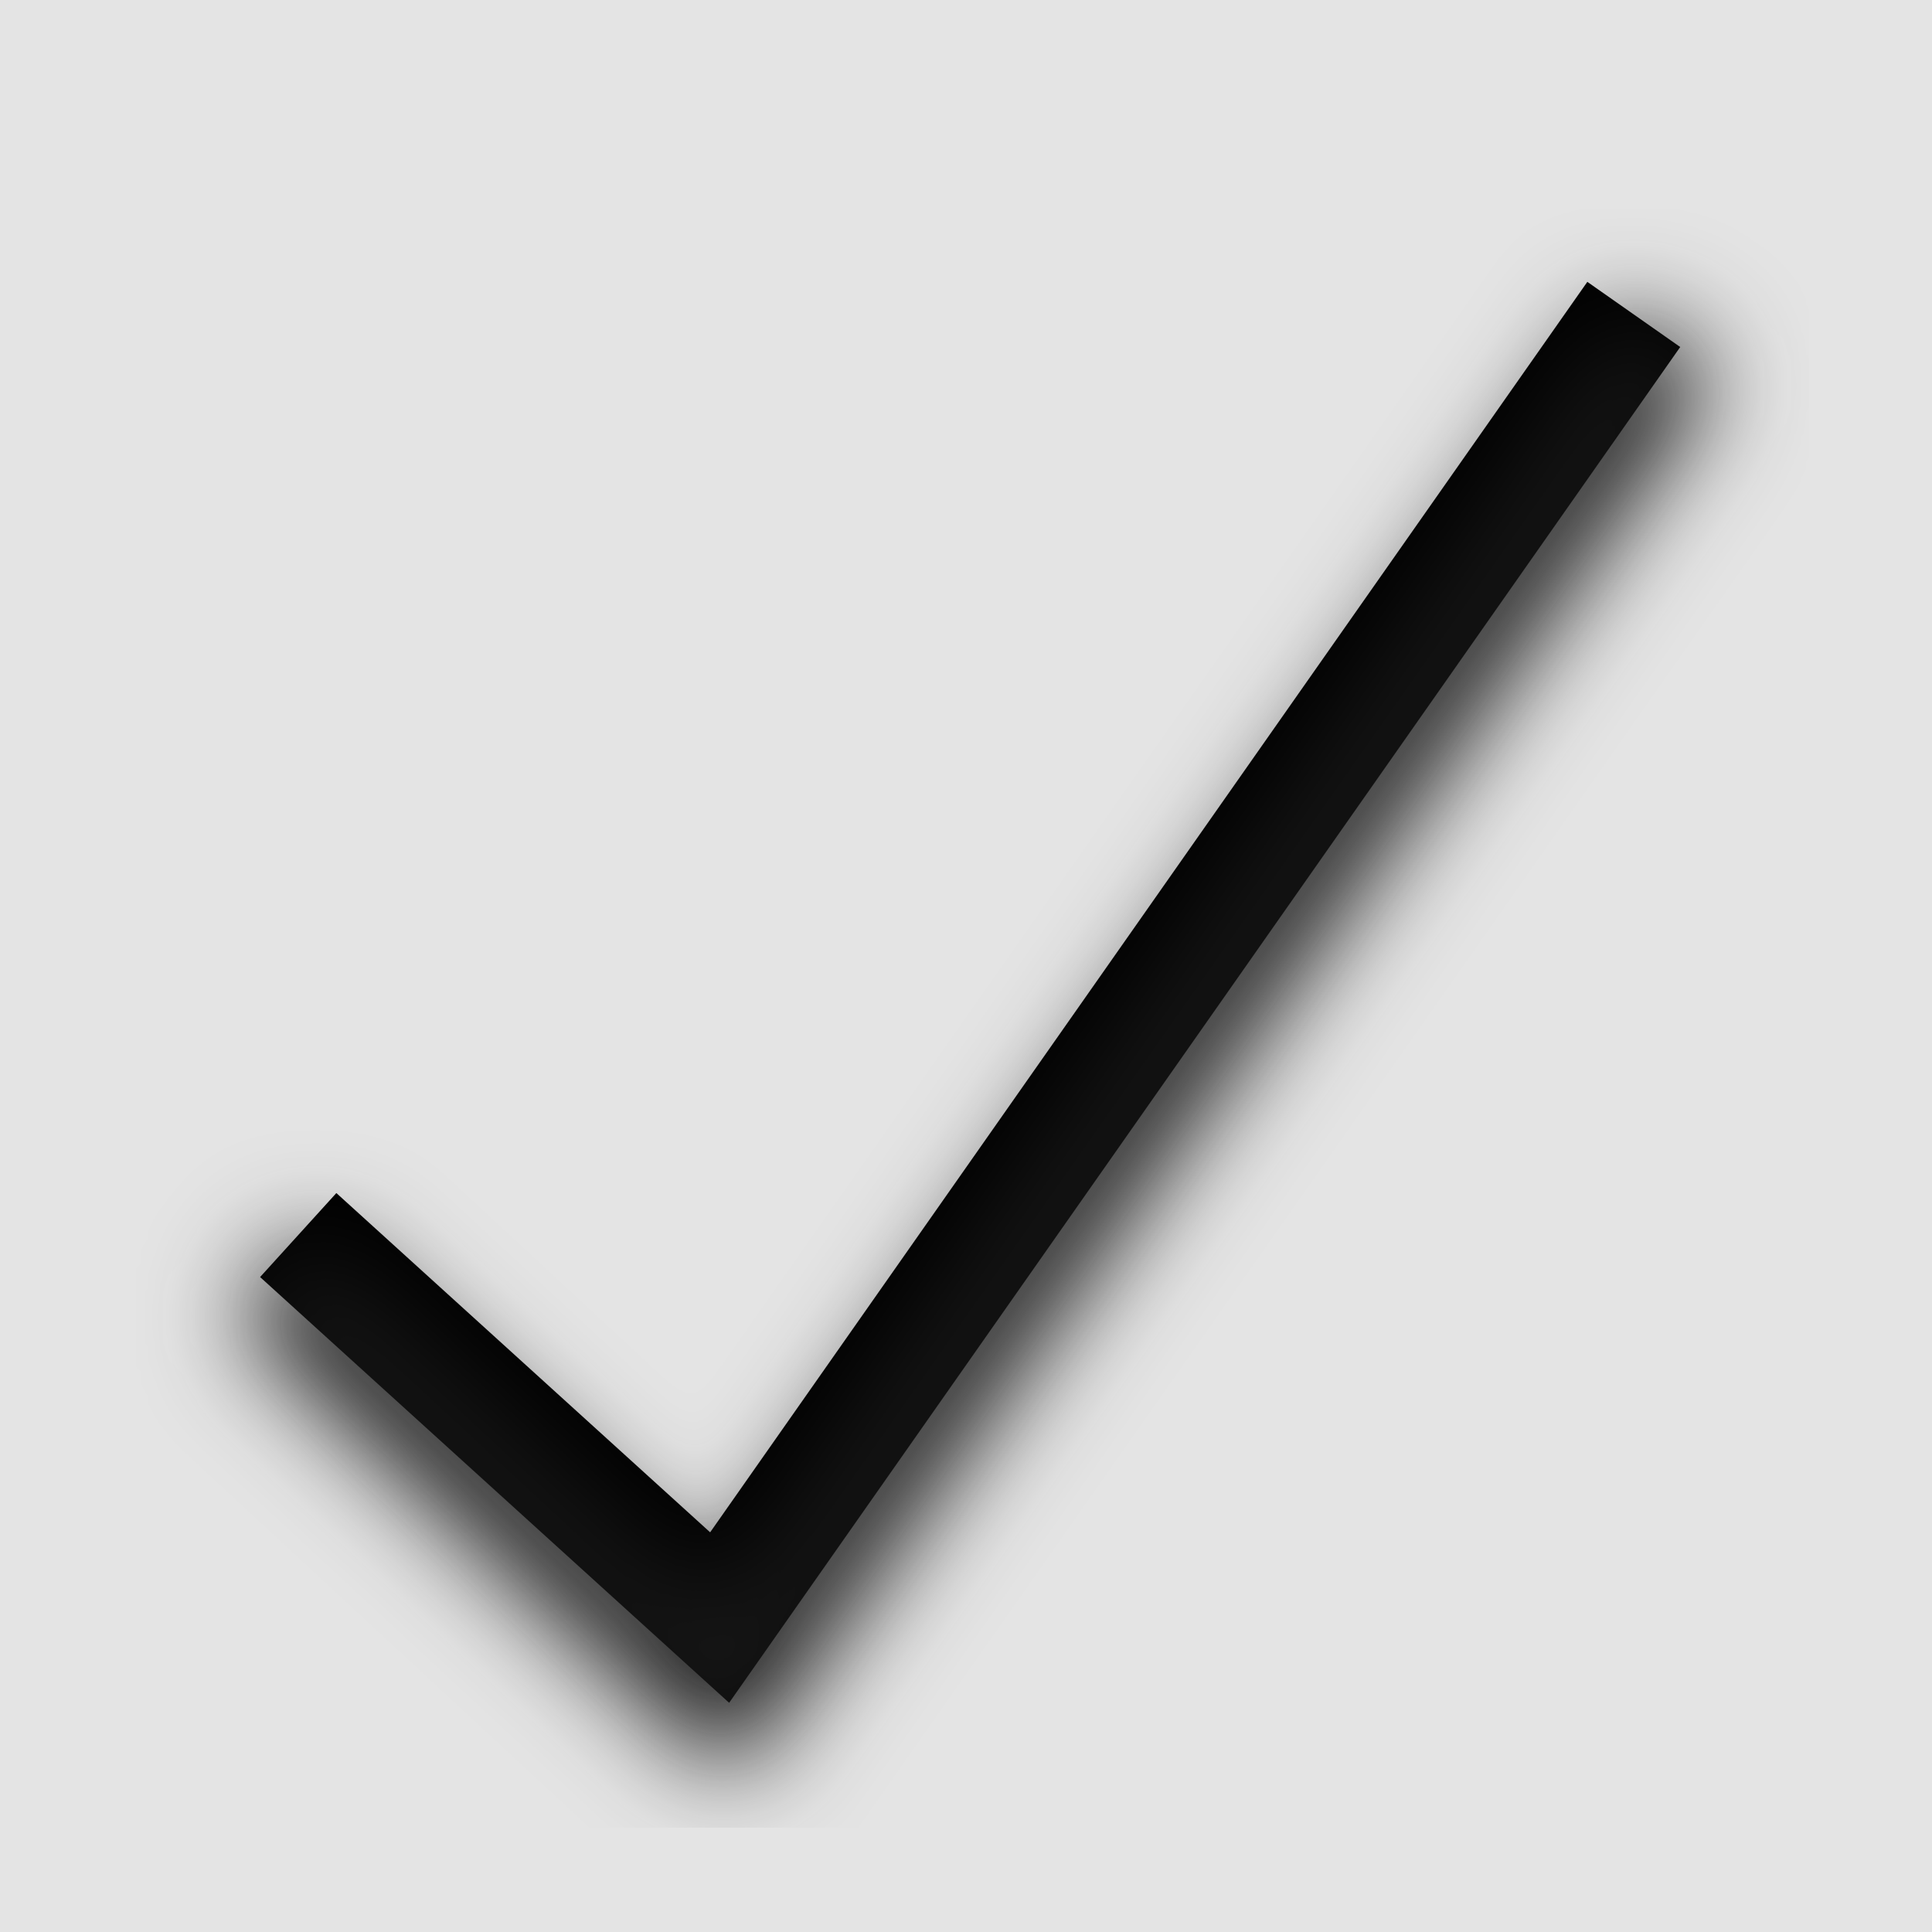
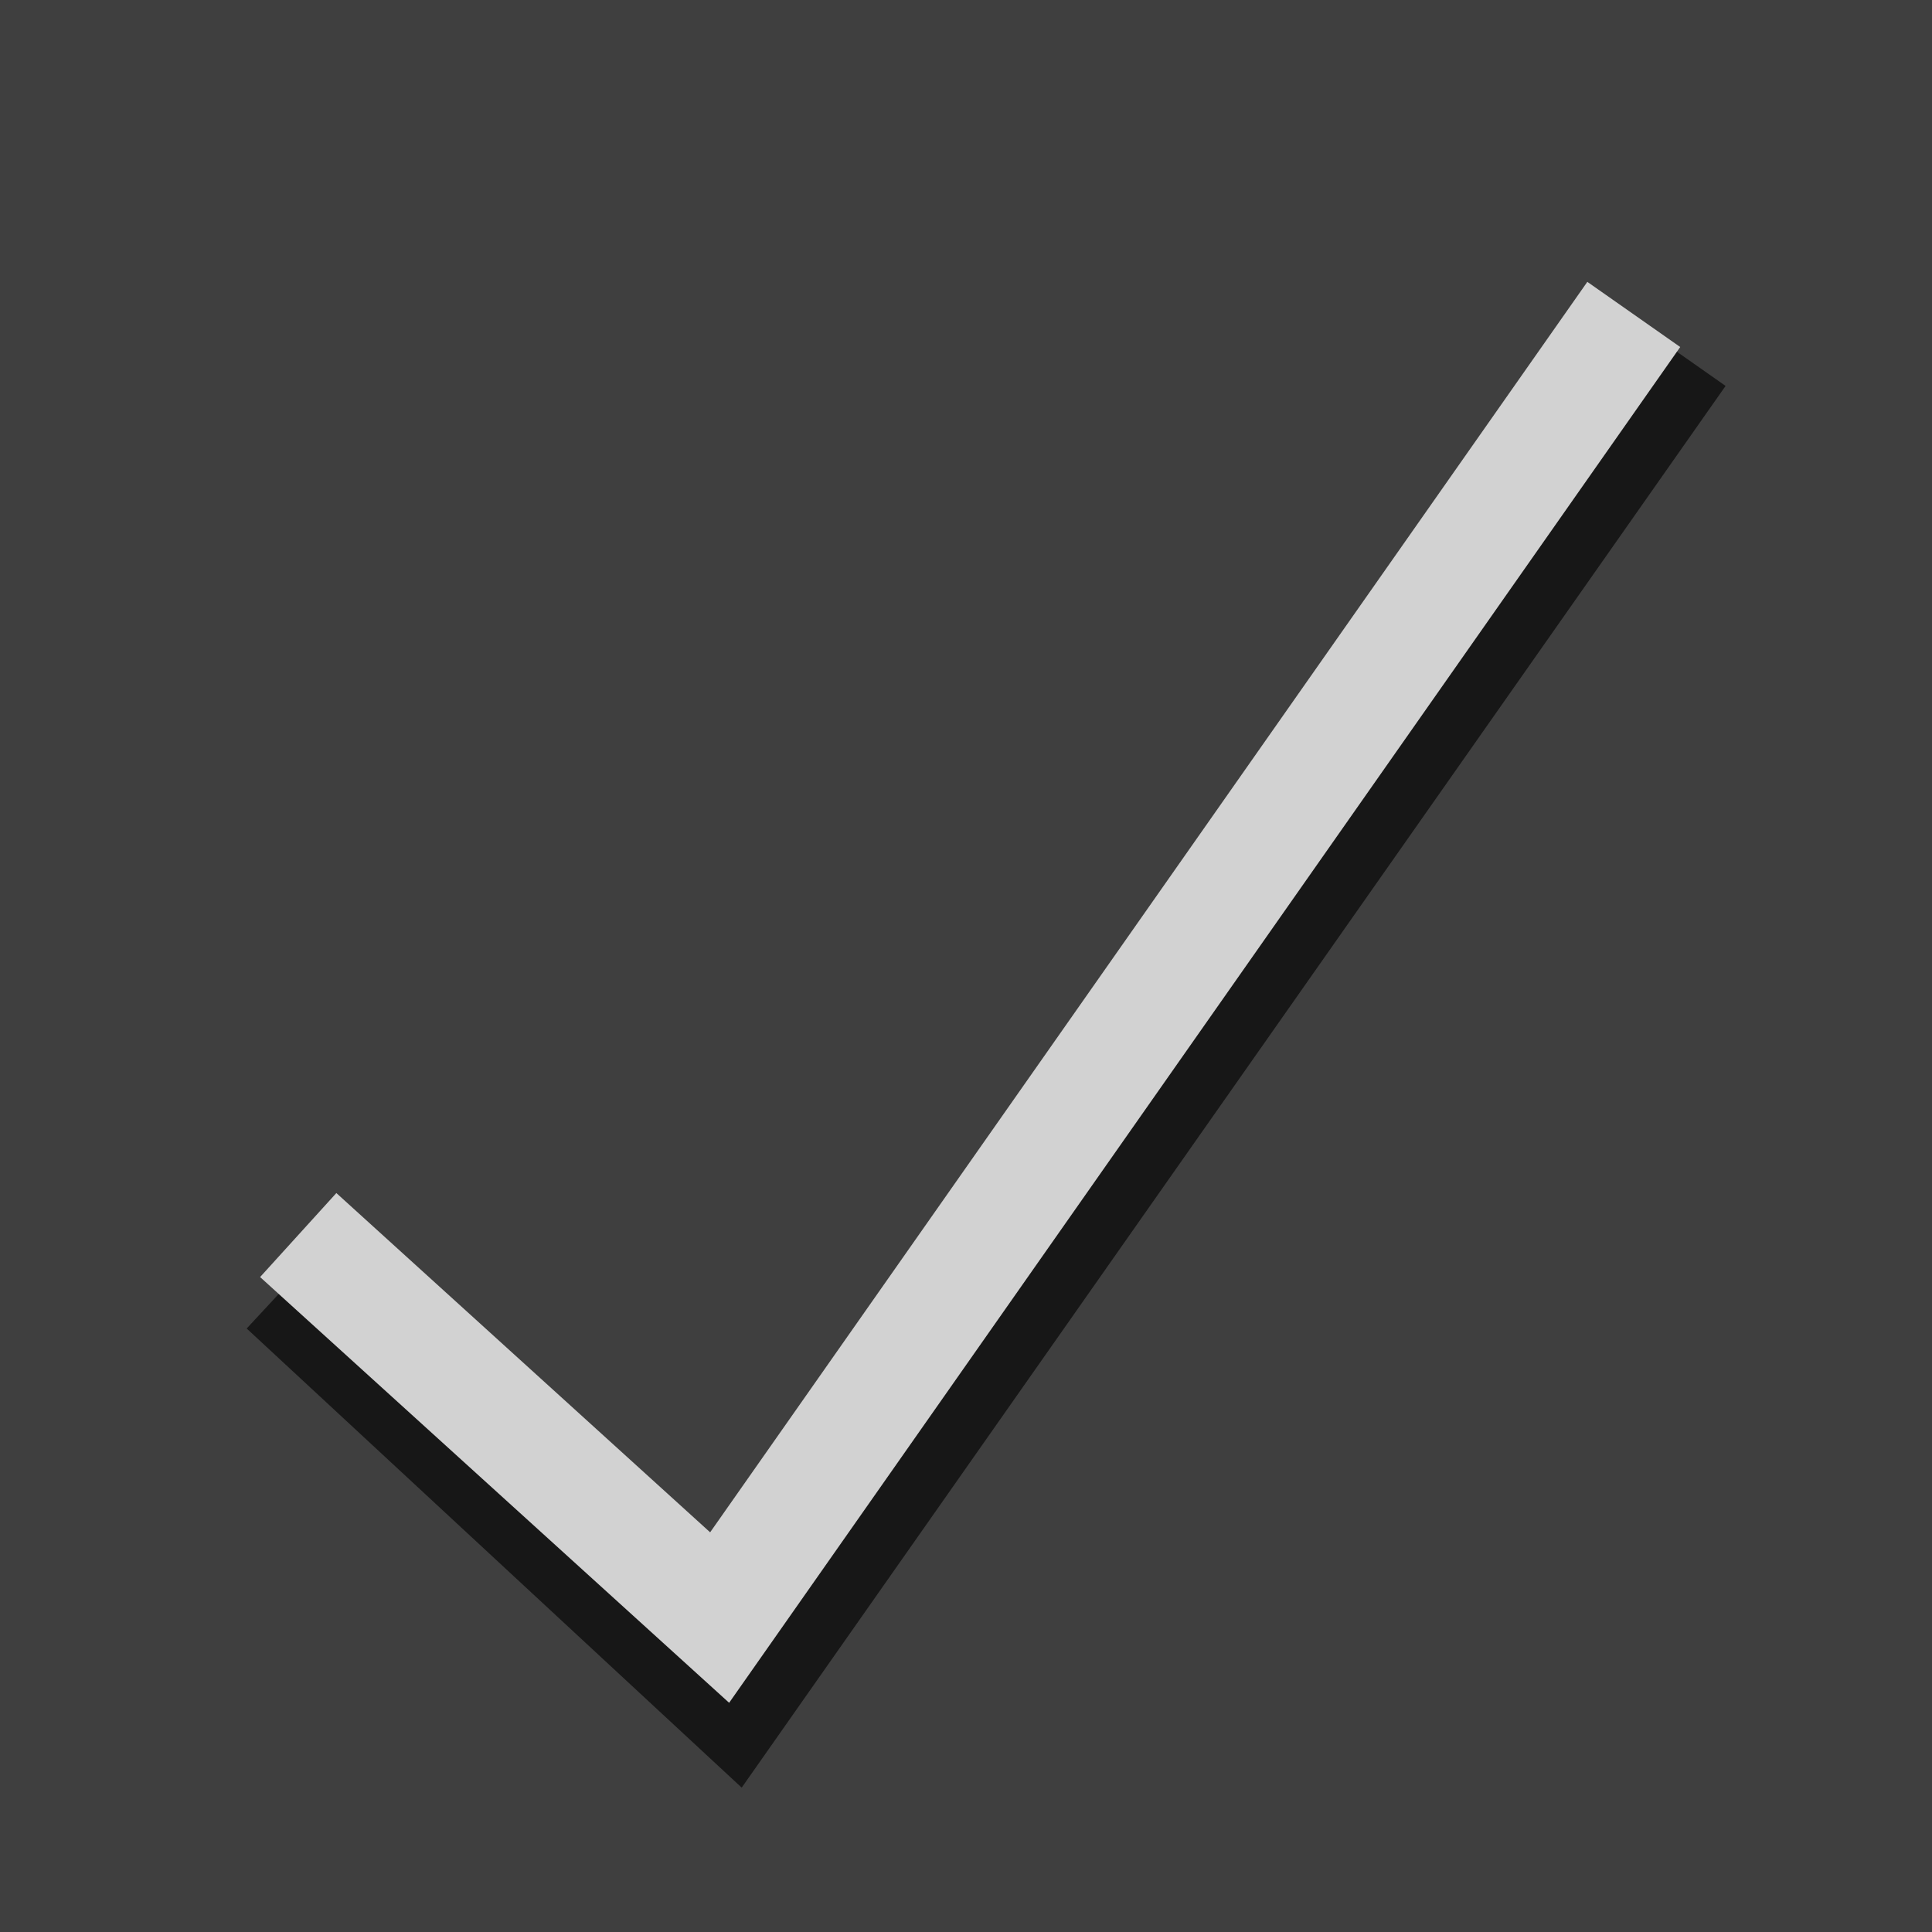
<svg xmlns="http://www.w3.org/2000/svg" width="851.429" height="851.429" id="svg2985" version="1.1">
  <defs id="defs2987">
    <filter color-interpolation-filters="sRGB" id="filter3792-3">
      <feGaussianBlur stdDeviation="23.073" id="feGaussianBlur3794-5" />
    </filter>
  </defs>
-   <g id="layer2" transform="translate(1161.429,-108.0764)" />
-   <g id="layer1" style="display:inline" transform="translate(1161.429,-108.0764)">
-     <rect style="fill:#e4e4e4;fill-opacity:1;stroke:none" id="rect2993" width="851.429" height="851.429" x="-1161.429" y="108.076" />
-     <path style="fill:none;stroke:#000000;stroke-width:50;stroke-linecap:butt;stroke-linejoin:miter;stroke-miterlimit:4;stroke-opacity:1;stroke-dasharray:none" d="m -1030,652.362 185.714,168.571 402.857,-574.286" id="path3763" />
-     <path style="fill:none;stroke:#171717;stroke-width:50;stroke-linecap:butt;stroke-linejoin:miter;stroke-miterlimit:4;stroke-opacity:1;stroke-dasharray:none;display:inline;filter:url(#filter3792-3)" d="m -1040,670.934 197.143,182.857 417.143,-594.286" id="path3763-3-6" />
+   <g id="layer2" transform="translate(1441.429,-230.9336)" />
+   <g id="layer1" style="display:inline" transform="translate(1441.429,-230.9336)">
+     <rect style="fill:#3f3f3f;fill-opacity:1;stroke:none;display:inline" id="rect2993" width="851.429" height="851.429" x="-1441.429" y="230.934" />
+     <path style="fill:none;stroke:#171717;stroke-width:50;stroke-linecap:butt;stroke-linejoin:miter;stroke-miterlimit:4;stroke-opacity:1;stroke-dasharray:none;display:inline" d="m -1315.714,798.076 197.143,182.857 417.143,-594.286" id="path3763-3" />
+     <path style="fill:none;stroke:#d2d2d2;stroke-width:50;stroke-linecap:butt;stroke-linejoin:miter;stroke-miterlimit:4;stroke-opacity:1;stroke-dasharray:none;display:inline" d="m -1310,775.219 185.714,168.571 402.857,-574.286" id="path3763" />
  </g>
</svg>
